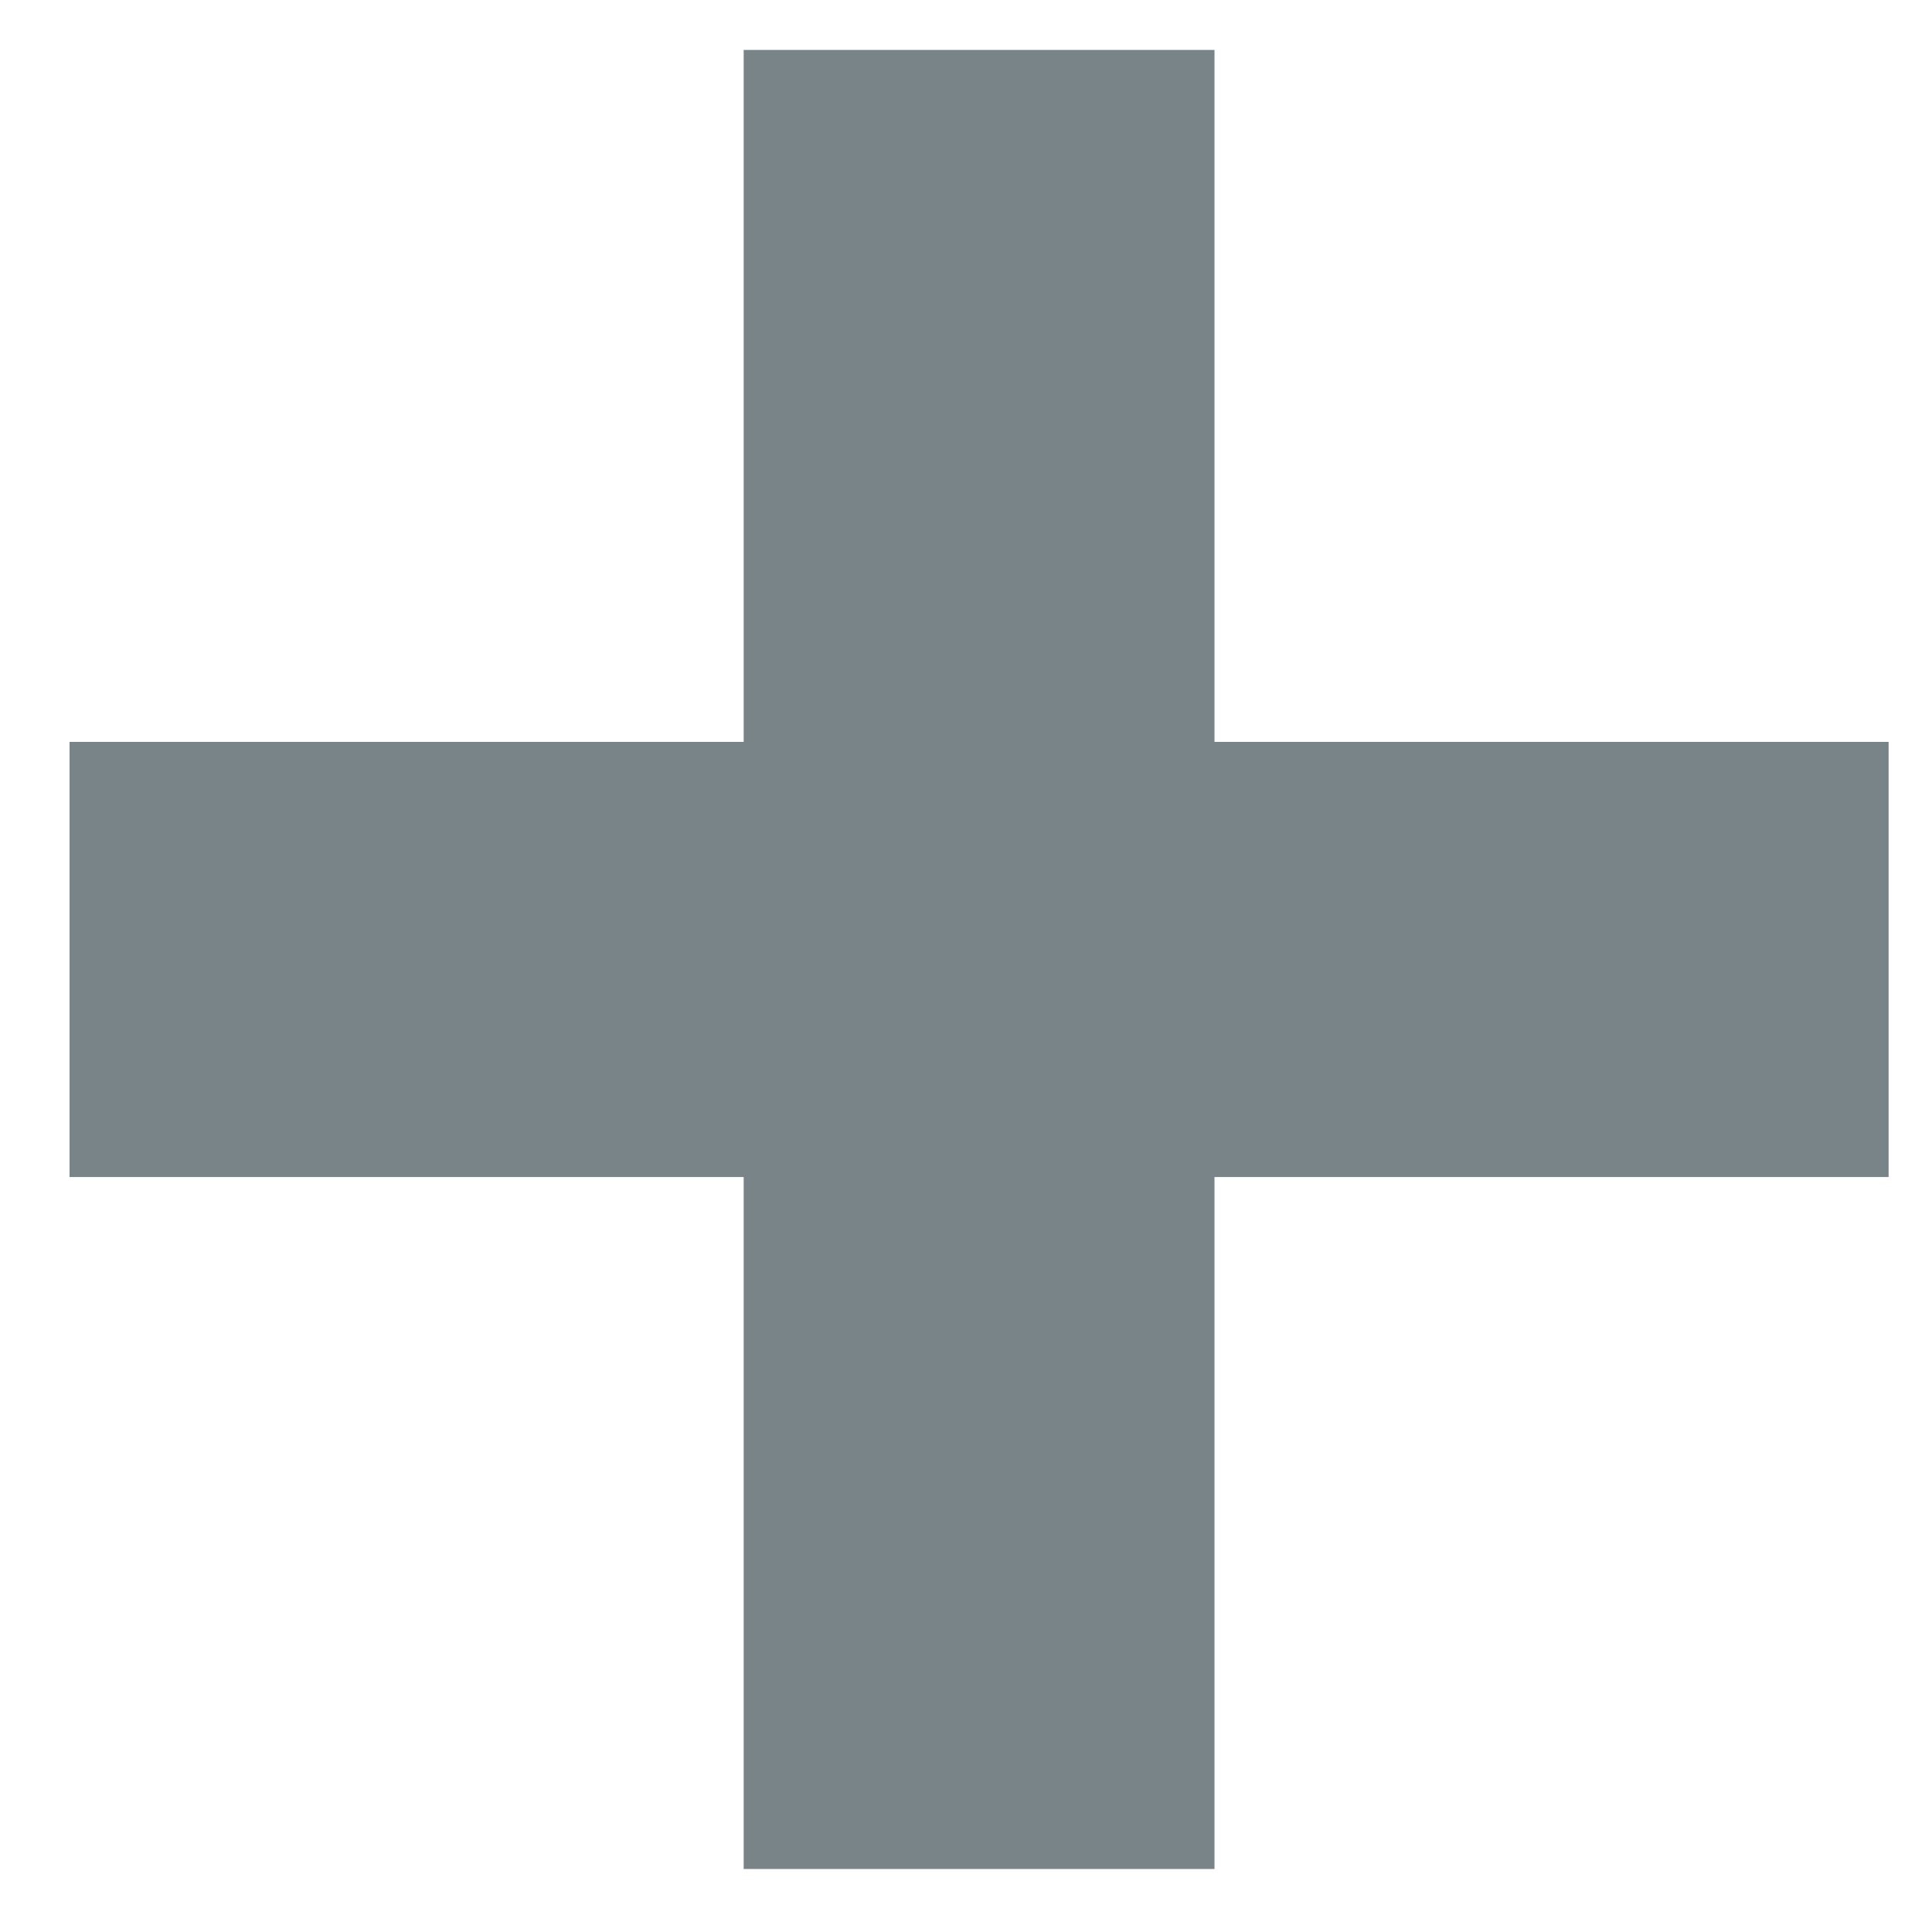
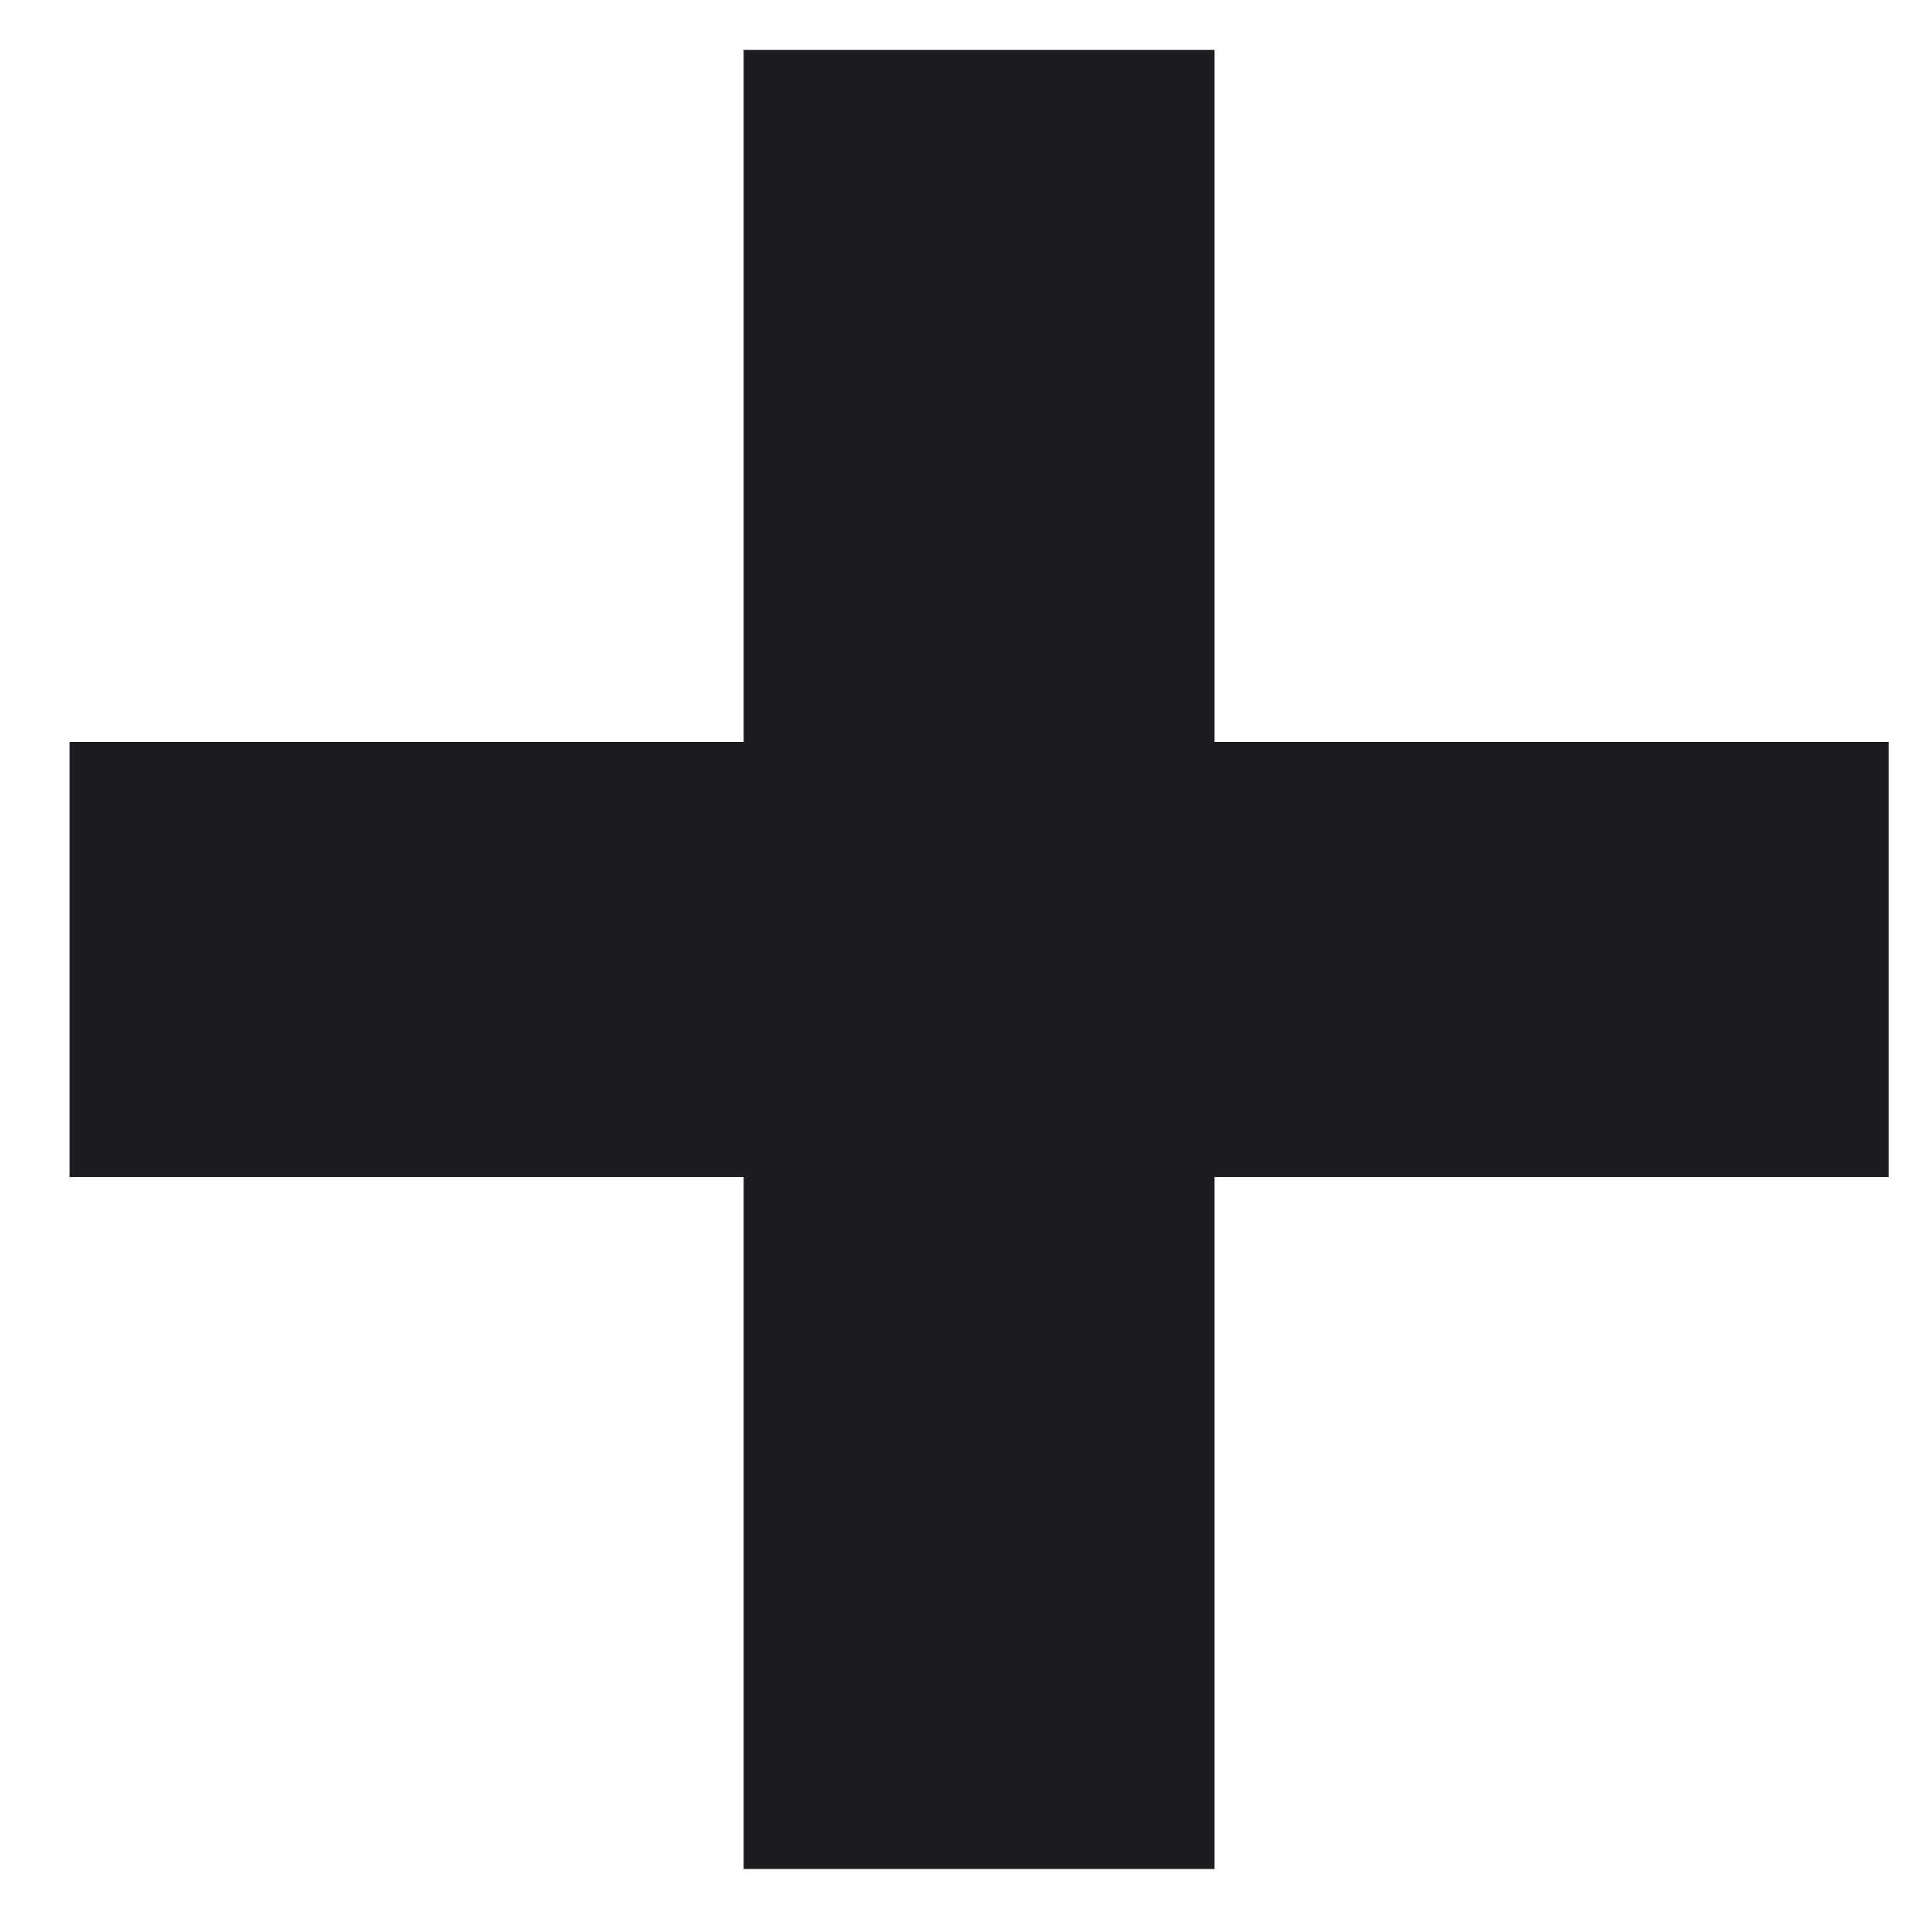
<svg xmlns="http://www.w3.org/2000/svg" width="13" height="13" viewBox="0 0 13 13" fill="none">
-   <path d="M12.708 7.92H8.172V12.576H5.004V7.92H0.468V4.992H5.004V0.336H8.172V4.992H12.708V7.92Z" fill="#798488" />
+   <path d="M12.708 7.92H8.172V12.576H5.004V7.92H0.468V4.992H5.004V0.336H8.172V4.992H12.708V7.92Z" fill="#1B1D21" />
</svg>
